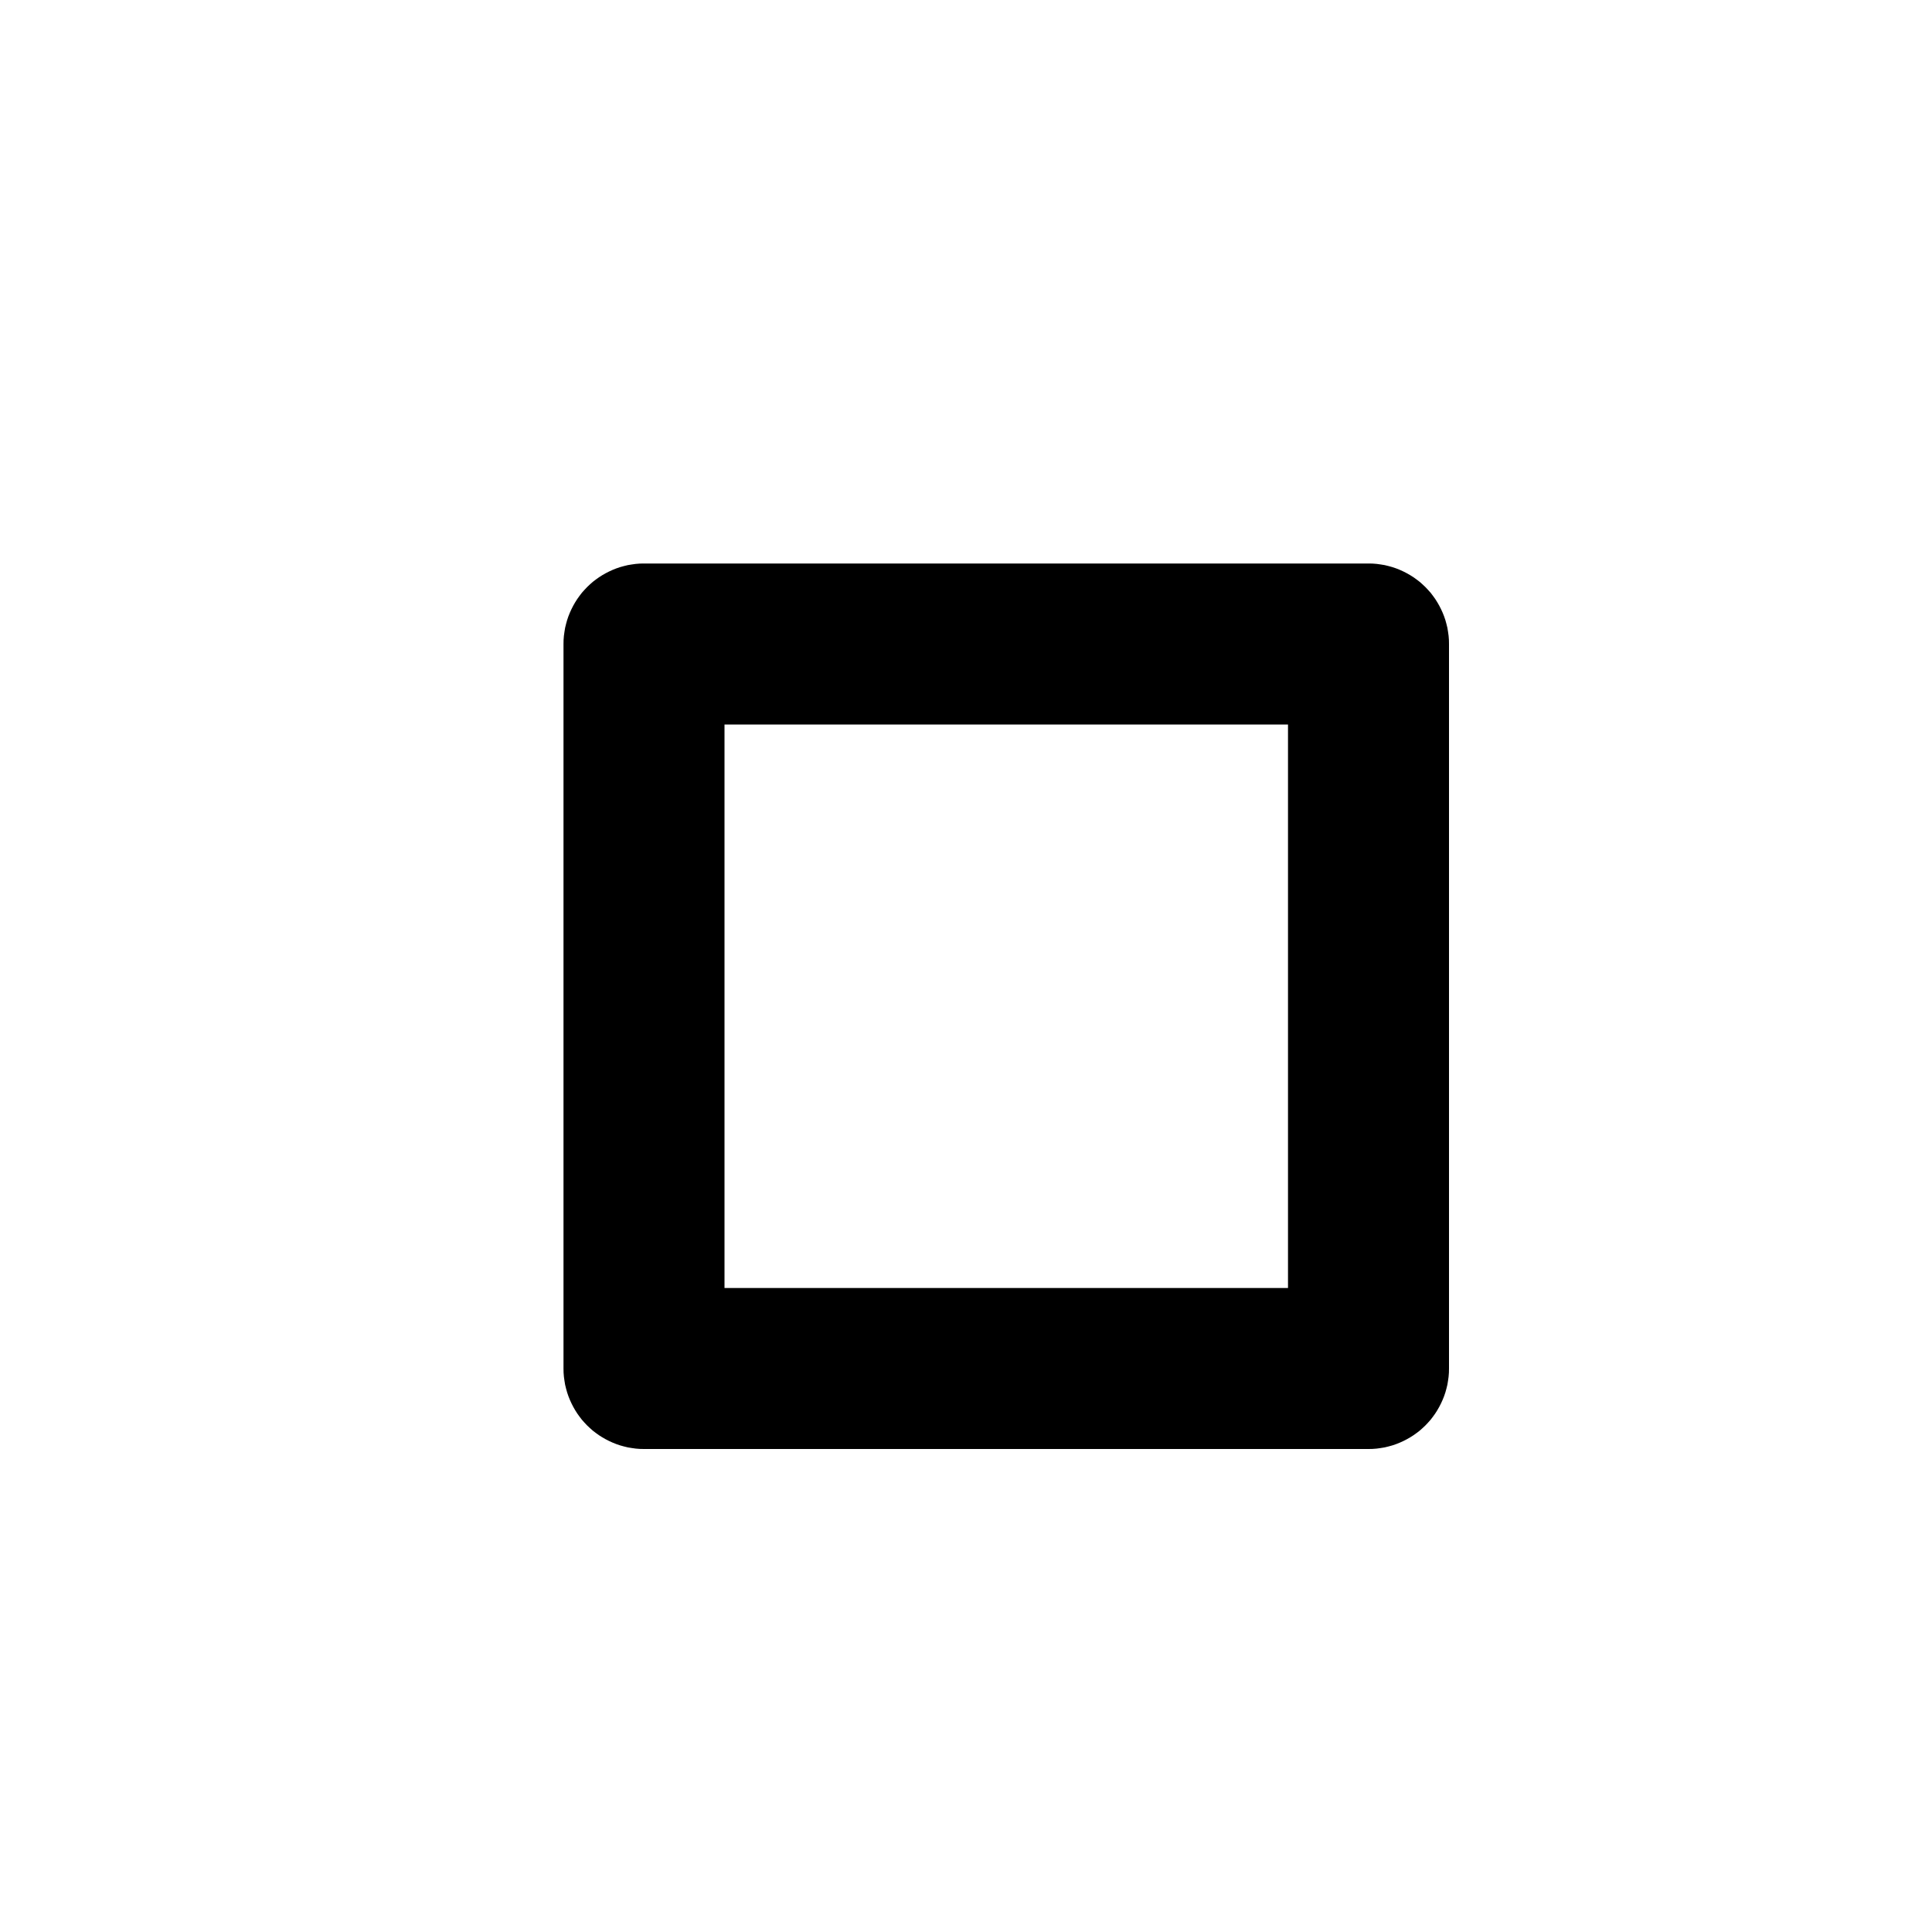
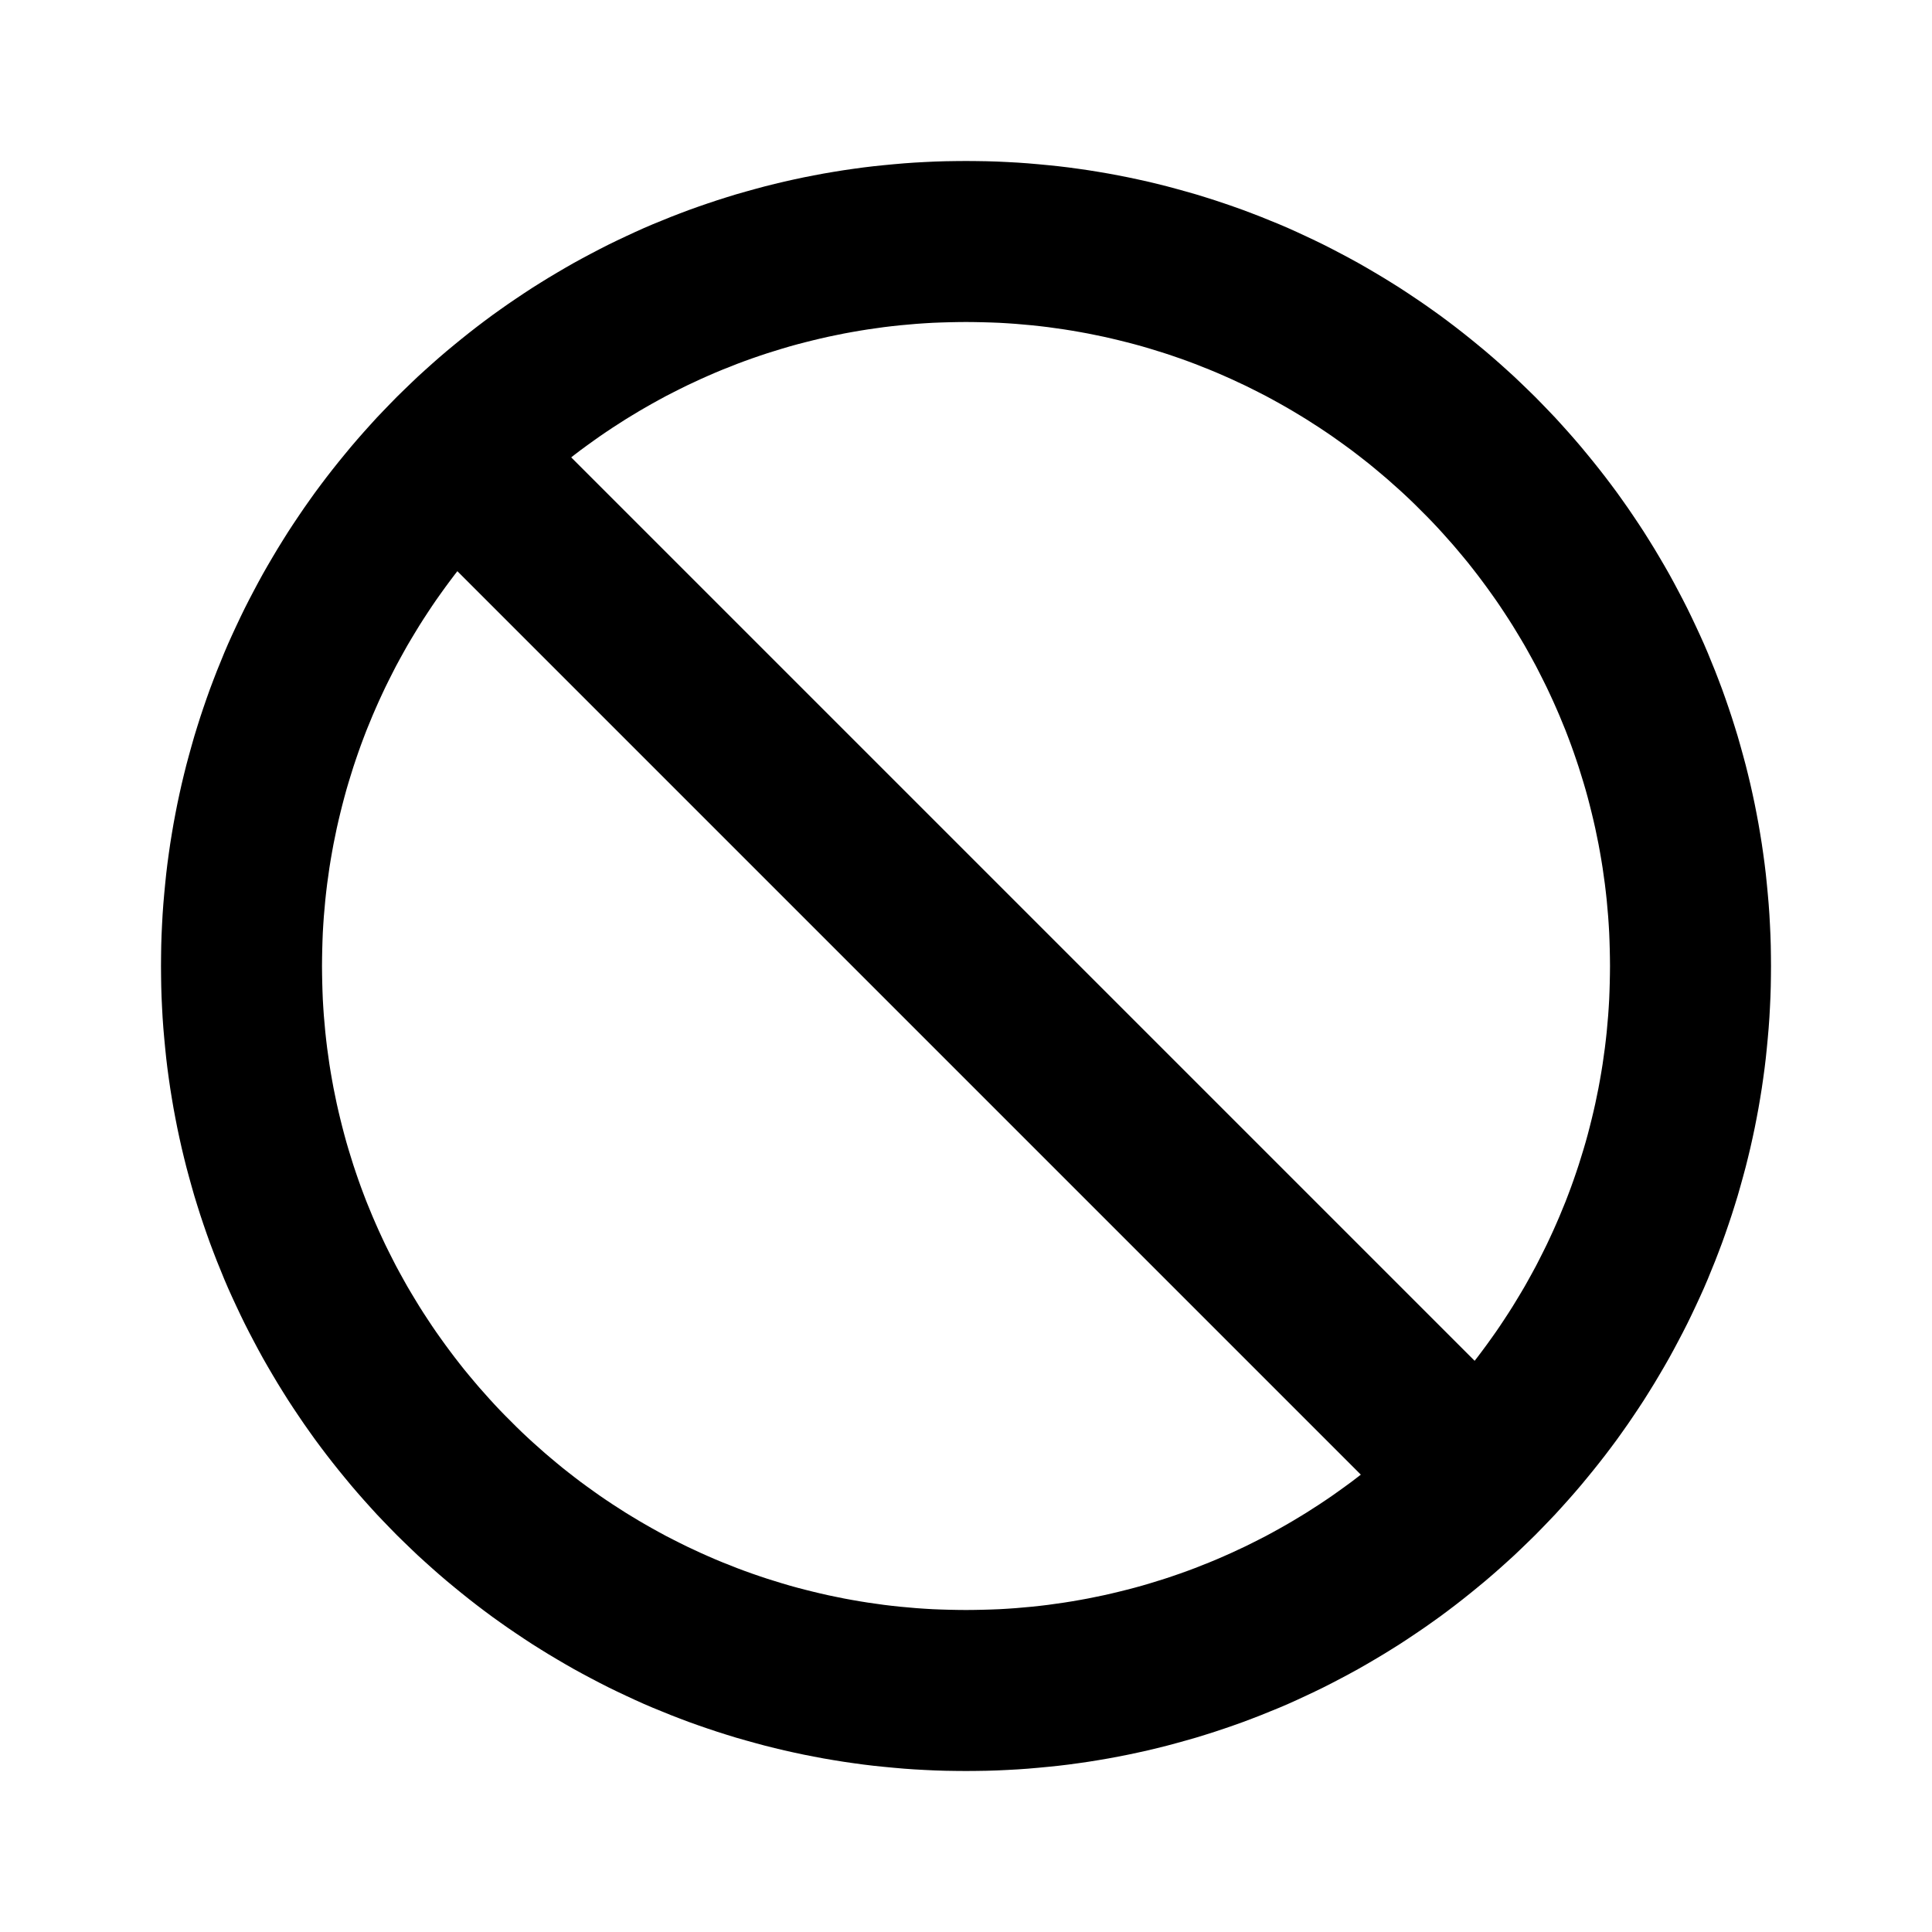
<svg xmlns="http://www.w3.org/2000/svg" width="100%" height="100%" viewBox="0 0 24 24" version="1.1" xml:space="preserve" style="fill-rule:evenodd;clip-rule:evenodd;stroke-linejoin:round;stroke-miterlimit:1.414;">
  <g id="stop">
-     <path d="M17.051,7.001l0.051,0.004l0.05,0.007l0.049,0.008l0.049,0.012l0.047,0.013l0.047,0.016l0.045,0.018l0.044,0.02l0.043,0.022l0.042,0.024l0.041,0.026l0.039,0.028l0.038,0.029l0.036,0.032l0.035,0.033l0.033,0.035l0.032,0.036l0.029,0.038l0.028,0.039l0.026,0.041l0.024,0.042l0.022,0.043l0.02,0.044l0.018,0.045l0.016,0.047l0.013,0.047l0.012,0.049l0.008,0.049l0.007,0.05l0.004,0.051l0.001,0.051l0,9l-0.001,0.051l-0.004,0.051l-0.007,0.05l-0.008,0.049l-0.012,0.049l-0.013,0.047l-0.016,0.047l-0.018,0.045l-0.02,0.044l-0.022,0.043l-0.024,0.042l-0.026,0.041l-0.028,0.039l-0.029,0.038l-0.032,0.036l-0.033,0.035l-0.035,0.033l-0.036,0.032l-0.038,0.029l-0.039,0.028l-0.041,0.026l-0.042,0.024l-0.043,0.022l-0.044,0.02l-0.045,0.018l-0.047,0.016l-0.047,0.013l-0.049,0.012l-0.049,0.008l-0.05,0.007l-0.051,0.004l-0.051,0.001l-9,0l-0.051,-0.001l-0.051,-0.004l-0.05,-0.007l-0.049,-0.008l-0.049,-0.012l-0.047,-0.013l-0.047,-0.016l-0.045,-0.018l-0.044,-0.02l-0.043,-0.022l-0.042,-0.024l-0.041,-0.026l-0.039,-0.028l-0.038,-0.029l-0.036,-0.032l-0.035,-0.033l-0.033,-0.035l-0.032,-0.036l-0.029,-0.038l-0.028,-0.039l-0.026,-0.041l-0.024,-0.042l-0.022,-0.043l-0.02,-0.044l-0.018,-0.045l-0.016,-0.047l-0.013,-0.047l-0.012,-0.049l-0.008,-0.049l-0.007,-0.05l-0.004,-0.051l-0.001,-0.051l0,-9l0.001,-0.051l0.004,-0.051l0.007,-0.05l0.008,-0.049l0.012,-0.049l0.013,-0.047l0.016,-0.047l0.018,-0.045l0.02,-0.044l0.022,-0.043l0.024,-0.042l0.026,-0.041l0.028,-0.039l0.029,-0.038l0.032,-0.036l0.033,-0.035l0.035,-0.033l0.036,-0.032l0.038,-0.029l0.039,-0.028l0.041,-0.026l0.042,-0.024l0.043,-0.022l0.044,-0.02l0.045,-0.018l0.047,-0.016l0.047,-0.013l0.049,-0.012l0.049,-0.008l0.05,-0.007l0.051,-0.004l0.051,-0.001l9,0l0.051,0.001ZM9,9l0,7l7,0l0,-7l-7,0Z" style="fill:#000;" />
+     <path d="M12.129,2.001l0.129,0.002l0.128,0.004l0.128,0.006l0.128,0.007l0.127,0.009l0.127,0.011l0.126,0.012l0.126,0.013l0.125,0.015l0.125,0.017l0.124,0.018l0.124,0.02l0.123,0.021l0.123,0.023l0.122,0.024l0.122,0.026l0.121,0.027l0.121,0.029l0.12,0.03l0.119,0.032l0.119,0.033l0.119,0.034l0.117,0.036l0.117,0.037l0.117,0.039l0.116,0.04l0.115,0.041l0.114,0.043l0.114,0.044l0.113,0.046l0.113,0.046l0.112,0.048l0.111,0.05l0.11,0.051l0.11,0.052l0.109,0.053l0.108,0.055l0.107,0.056l0.107,0.057l0.106,0.058l0.105,0.06l0.104,0.061l0.104,0.062l0.102,0.063l0.102,0.064l0.101,0.066l0.1,0.067l0.1,0.068l0.098,0.069l0.098,0.07l0.097,0.072l0.095,0.072l0.095,0.074l0.094,0.075l0.093,0.076l0.093,0.077l0.091,0.078l0.09,0.079l0.089,0.08l0.089,0.081l0.087,0.083l0.086,0.083l0.086,0.084l0.084,0.086l0.083,0.086l0.083,0.087l0.081,0.089l0.08,0.089l0.079,0.09l0.078,0.091l0.077,0.093l0.076,0.093l0.075,0.094l0.074,0.095l0.072,0.095l0.072,0.097l0.07,0.098l0.069,0.098l0.068,0.1l0.067,0.1l0.066,0.101l0.064,0.102l0.063,0.102l0.062,0.104l0.061,0.104l0.06,0.105l0.058,0.106l0.057,0.107l0.056,0.107l0.055,0.108l0.053,0.109l0.052,0.11l0.051,0.11l0.05,0.111l0.048,0.112l0.046,0.113l0.046,0.113l0.044,0.114l0.043,0.114l0.041,0.115l0.04,0.116l0.039,0.117l0.037,0.117l0.036,0.117l0.034,0.119l0.033,0.119l0.032,0.119l0.03,0.12l0.029,0.121l0.027,0.121l0.026,0.122l0.024,0.122l0.023,0.123l0.021,0.123l0.02,0.124l0.018,0.124l0.017,0.125l0.015,0.125l0.013,0.126l0.012,0.126l0.011,0.127l0.009,0.127l0.007,0.128l0.006,0.128l0.004,0.128l0.002,0.129l0.001,0.129l-0.001,0.129l-0.002,0.129l-0.004,0.128l-0.006,0.128l-0.007,0.128l-0.009,0.127l-0.011,0.127l-0.012,0.126l-0.013,0.126l-0.015,0.125l-0.017,0.125l-0.018,0.124l-0.02,0.124l-0.021,0.123l-0.023,0.123l-0.024,0.122l-0.026,0.122l-0.027,0.121l-0.029,0.121l-0.03,0.12l-0.032,0.119l-0.033,0.119l-0.034,0.119l-0.036,0.117l-0.037,0.117l-0.039,0.117l-0.04,0.116l-0.041,0.115l-0.043,0.114l-0.044,0.114l-0.046,0.113l-0.046,0.113l-0.048,0.112l-0.05,0.111l-0.051,0.11l-0.052,0.11l-0.053,0.109l-0.055,0.108l-0.056,0.107l-0.057,0.107l-0.058,0.106l-0.06,0.105l-0.061,0.104l-0.062,0.104l-0.063,0.102l-0.064,0.102l-0.066,0.101l-0.067,0.1l-0.068,0.1l-0.069,0.098l-0.07,0.098l-0.072,0.097l-0.072,0.095l-0.074,0.095l-0.075,0.094l-0.076,0.093l-0.077,0.093l-0.078,0.091l-0.079,0.09l-0.08,0.089l-0.081,0.089l-0.083,0.087l-0.083,0.086l-0.084,0.086l-0.086,0.084l-0.086,0.083l-0.087,0.083l-0.089,0.081l-0.089,0.08l-0.09,0.079l-0.091,0.078l-0.093,0.077l-0.093,0.076l-0.094,0.075l-0.095,0.074l-0.095,0.072l-0.097,0.072l-0.098,0.07l-0.098,0.069l-0.1,0.068l-0.1,0.067l-0.101,0.066l-0.102,0.064l-0.102,0.063l-0.104,0.062l-0.104,0.061l-0.105,0.06l-0.106,0.058l-0.107,0.057l-0.107,0.056l-0.108,0.055l-0.109,0.053l-0.11,0.052l-0.11,0.051l-0.111,0.05l-0.112,0.048l-0.113,0.046l-0.113,0.046l-0.114,0.044l-0.114,0.043l-0.115,0.041l-0.116,0.04l-0.117,0.039l-0.117,0.037l-0.117,0.036l-0.119,0.034l-0.119,0.033l-0.119,0.032l-0.12,0.03l-0.121,0.029l-0.121,0.027l-0.122,0.026l-0.122,0.024l-0.123,0.023l-0.123,0.021l-0.124,0.02l-0.124,0.018l-0.125,0.017l-0.125,0.015l-0.126,0.013l-0.126,0.012l-0.127,0.011l-0.127,0.009l-0.128,0.007l-0.128,0.006l-0.128,0.004l-0.129,0.002l-0.129,0.001l-0.129,-0.001l-0.129,-0.002l-0.128,-0.004l-0.128,-0.006l-0.128,-0.007l-0.127,-0.009l-0.127,-0.011l-0.126,-0.012l-0.126,-0.013l-0.125,-0.015l-0.125,-0.017l-0.124,-0.018l-0.124,-0.02l-0.123,-0.021l-0.123,-0.023l-0.122,-0.024l-0.122,-0.026l-0.121,-0.027l-0.121,-0.029l-0.12,-0.03l-0.119,-0.032l-0.119,-0.033l-0.119,-0.034l-0.117,-0.036l-0.117,-0.037l-0.117,-0.039l-0.116,-0.04l-0.115,-0.041l-0.114,-0.043l-0.114,-0.044l-0.113,-0.046l-0.113,-0.046l-0.112,-0.048l-0.111,-0.05l-0.11,-0.051l-0.11,-0.052l-0.109,-0.053l-0.108,-0.055l-0.107,-0.056l-0.107,-0.057l-0.106,-0.058l-0.105,-0.06l-0.104,-0.061l-0.104,-0.062l-0.102,-0.063l-0.102,-0.064l-0.101,-0.066l-0.1,-0.067l-0.1,-0.068l-0.098,-0.069l-0.098,-0.07l-0.097,-0.072l-0.095,-0.072l-0.095,-0.074l-0.094,-0.075l-0.093,-0.076l-0.093,-0.077l-0.091,-0.078l-0.09,-0.079l-0.089,-0.08l-0.089,-0.081l-0.087,-0.083l-0.086,-0.083l-0.086,-0.084l-0.084,-0.086l-0.083,-0.086l-0.083,-0.087l-0.081,-0.089l-0.08,-0.089l-0.079,-0.09l-0.078,-0.091l-0.077,-0.093l-0.076,-0.093l-0.075,-0.094l-0.074,-0.095l-0.072,-0.095l-0.072,-0.097l-0.07,-0.098l-0.069,-0.098l-0.068,-0.1l-0.067,-0.1l-0.066,-0.101l-0.064,-0.102l-0.063,-0.102l-0.062,-0.104l-0.061,-0.104l-0.06,-0.105l-0.058,-0.106l-0.057,-0.107l-0.056,-0.107l-0.055,-0.108l-0.053,-0.109l-0.052,-0.11l-0.051,-0.11l-0.05,-0.111l-0.048,-0.112l-0.046,-0.113l-0.046,-0.113l-0.044,-0.114l-0.043,-0.114l-0.041,-0.115l-0.04,-0.116l-0.039,-0.117l-0.037,-0.117l-0.036,-0.117l-0.034,-0.119l-0.033,-0.119l-0.032,-0.119l-0.03,-0.12l-0.029,-0.121l-0.027,-0.121l-0.026,-0.122l-0.024,-0.122l-0.023,-0.123l-0.021,-0.123l-0.02,-0.124l-0.018,-0.124l-0.017,-0.125l-0.015,-0.125l-0.013,-0.126l-0.012,-0.126l-0.011,-0.127l-0.009,-0.127l-0.007,-0.128l-0.006,-0.128l-0.004,-0.128l-0.002,-0.129l-0.001,-0.129l0.001,-0.129l0.002,-0.129l0.004,-0.128l0.006,-0.128l0.007,-0.128l0.009,-0.127l0.011,-0.127l0.012,-0.126l0.013,-0.126l0.015,-0.125l0.017,-0.125l0.018,-0.124l0.02,-0.124l0.021,-0.123l0.023,-0.123l0.024,-0.122l0.026,-0.122l0.027,-0.121l0.029,-0.121l0.03,-0.12l0.032,-0.119l0.033,-0.119l0.034,-0.119l0.036,-0.117l0.037,-0.117l0.039,-0.117l0.04,-0.116l0.041,-0.115l0.043,-0.114l0.044,-0.114l0.046,-0.113l0.046,-0.113l0.048,-0.112l0.05,-0.111l0.051,-0.11l0.052,-0.11l0.053,-0.109l0.055,-0.108l0.056,-0.107l0.057,-0.107l0.058,-0.106l0.06,-0.105l0.061,-0.104l0.062,-0.104l0.063,-0.102l0.064,-0.102l0.066,-0.101l0.067,-0.1l0.068,-0.1l0.069,-0.098l0.07,-0.098l0.072,-0.097l0.072,-0.095l0.074,-0.095l0.075,-0.094l0.076,-0.093l0.077,-0.093l0.078,-0.091l0.079,-0.09l0.08,-0.089l0.081,-0.089l0.083,-0.087l0.083,-0.086l0.084,-0.086l0.086,-0.084l0.086,-0.083l0.087,-0.083l0.089,-0.081l0.089,-0.08l0.09,-0.079l0.091,-0.078l0.093,-0.077l0.093,-0.076l0.094,-0.075l0.095,-0.074l0.095,-0.072l0.097,-0.072l0.098,-0.07l0.098,-0.069l0.1,-0.068l0.1,-0.067l0.101,-0.066l0.102,-0.064l0.102,-0.063l0.104,-0.062l0.104,-0.061l0.105,-0.06l0.106,-0.058l0.107,-0.057l0.107,-0.056l0.108,-0.055l0.109,-0.053l0.11,-0.052l0.11,-0.051l0.111,-0.05l0.112,-0.048l0.113,-0.046l0.113,-0.046l0.114,-0.044l0.114,-0.043l0.115,-0.041l0.116,-0.04l0.117,-0.039l0.117,-0.037l0.117,-0.036l0.119,-0.034l0.119,-0.033l0.119,-0.032l0.12,-0.03l0.121,-0.029l0.121,-0.027l0.122,-0.026l0.122,-0.024l0.123,-0.023l0.123,-0.021l0.124,-0.02l0.124,-0.018l0.125,-0.017l0.125,-0.015l0.126,-0.013l0.126,-0.012l0.127,-0.011l0.127,-0.009l0.128,-0.007l0.128,-0.006l0.128,-0.004l0.129,-0.002l0.129,-0.001l0.129,0.001ZM11.896,4.001l-0.103,0.002l-0.103,0.003l-0.103,0.004l-0.102,0.006l-0.102,0.007l-0.101,0.009l-0.101,0.009l-0.102,0.011l-0.1,0.012l-0.099,0.014l-0.099,0.014l-0.1,0.016l-0.098,0.017l-0.098,0.018l-0.098,0.02l-0.097,0.02l-0.097,0.022l-0.096,0.023l-0.096,0.024l-0.096,0.025l-0.094,0.026l-0.095,0.028l-0.094,0.029l-0.093,0.029l-0.093,0.031l-0.093,0.032l-0.092,0.033l-0.091,0.034l-0.091,0.036l-0.091,0.036l-0.089,0.037l-0.09,0.039l-0.088,0.039l-0.088,0.041l-0.088,0.041l-0.087,0.043l-0.087,0.044l-0.086,0.044l-0.085,0.046l-0.085,0.047l-0.083,0.047l-0.084,0.049l-0.083,0.05l-0.082,0.05l-0.081,0.052l-0.081,0.052l-0.081,0.054l-0.079,0.054l-0.079,0.056l-0.078,0.056l-0.078,0.057l-0.076,0.058l-0.076,0.059l-0.076,0.06l-0.074,0.061l-0.074,0.062l-0.073,0.062l-0.072,0.064l-0.072,0.064l-0.071,0.065l-0.07,0.066l-0.069,0.067l-0.068,0.068l-0.068,0.068l-0.067,0.069l-0.066,0.07l-0.065,0.071l-0.064,0.072l-0.064,0.072l-0.062,0.073l-0.062,0.074l-0.061,0.074l-0.06,0.076l-0.059,0.076l-0.058,0.077l-0.057,0.077l-0.056,0.078l-0.056,0.079l-0.054,0.079l-0.053,0.08l-0.053,0.081l-0.052,0.082l-0.05,0.082l-0.05,0.083l-0.049,0.083l-0.047,0.084l-0.047,0.085l-0.046,0.085l-0.044,0.086l-0.044,0.087l-0.043,0.087l-0.041,0.087l-0.041,0.089l-0.039,0.088l-0.039,0.09l-0.037,0.09l-0.037,0.09l-0.035,0.091l-0.034,0.091l-0.033,0.092l-0.032,0.093l-0.031,0.093l-0.029,0.093l-0.029,0.094l-0.028,0.095l-0.026,0.095l-0.025,0.095l-0.024,0.096l-0.023,0.096l-0.022,0.097l-0.02,0.097l-0.02,0.098l-0.018,0.098l-0.017,0.098l-0.016,0.099l-0.014,0.1l-0.014,0.1l-0.012,0.1l-0.011,0.101l-0.009,0.101l-0.009,0.101l-0.007,0.102l-0.006,0.102l-0.004,0.103l-0.003,0.103l-0.002,0.103l-0.001,0.104l0.001,0.104l0.002,0.103l0.003,0.103l0.004,0.103l0.006,0.102l0.007,0.102l0.009,0.101l0.009,0.101l0.011,0.101l0.012,0.1l0.014,0.1l0.014,0.1l0.016,0.099l0.017,0.098l0.018,0.098l0.02,0.098l0.02,0.097l0.022,0.097l0.023,0.096l0.024,0.096l0.025,0.095l0.026,0.095l0.028,0.095l0.029,0.094l0.029,0.093l0.031,0.093l0.032,0.093l0.033,0.092l0.034,0.091l0.035,0.091l0.037,0.09l0.037,0.09l0.039,0.09l0.039,0.088l0.041,0.089l0.041,0.087l0.043,0.087l0.044,0.087l0.044,0.086l0.046,0.085l0.047,0.085l0.047,0.084l0.049,0.083l0.05,0.083l0.05,0.082l0.052,0.082l0.053,0.081l0.053,0.08l0.054,0.079l0.056,0.079l0.056,0.078l0.057,0.077l0.058,0.077l0.059,0.076l0.06,0.076l0.061,0.074l0.062,0.074l0.062,0.073l0.064,0.072l0.064,0.072l0.065,0.071l0.066,0.07l0.067,0.069l0.068,0.068l0.068,0.068l0.069,0.067l0.07,0.066l0.071,0.065l0.072,0.064l0.072,0.064l0.073,0.062l0.074,0.062l0.074,0.061l0.076,0.06l0.076,0.059l0.076,0.058l0.078,0.057l0.078,0.056l0.079,0.056l0.079,0.054l0.081,0.054l0.081,0.052l0.081,0.052l0.082,0.05l0.083,0.05l0.084,0.049l0.083,0.047l0.085,0.047l0.085,0.046l0.086,0.044l0.087,0.044l0.087,0.043l0.088,0.041l0.088,0.041l0.088,0.039l0.09,0.039l0.089,0.037l0.091,0.036l0.091,0.036l0.091,0.034l0.092,0.033l0.093,0.032l0.093,0.031l0.093,0.029l0.094,0.029l0.095,0.028l0.094,0.026l0.096,0.025l0.096,0.024l0.096,0.023l0.097,0.022l0.097,0.02l0.098,0.02l0.098,0.018l0.098,0.017l0.1,0.016l0.099,0.014l0.099,0.014l0.1,0.012l0.102,0.011l0.101,0.009l0.101,0.009l0.102,0.007l0.102,0.006l0.103,0.004l0.103,0.003l0.103,0.002l0.104,0.001l0.104,-0.001l0.103,-0.002l0.103,-0.003l0.103,-0.004l0.102,-0.006l0.102,-0.007l0.101,-0.009l0.101,-0.009l0.102,-0.011l0.1,-0.012l0.099,-0.014l0.099,-0.014l0.1,-0.016l0.098,-0.017l0.098,-0.018l0.098,-0.02l0.097,-0.02l0.097,-0.022l0.096,-0.023l0.096,-0.024l0.096,-0.025l0.094,-0.026l0.095,-0.028l0.094,-0.029l0.093,-0.029l0.093,-0.031l0.093,-0.032l0.092,-0.033l0.091,-0.034l0.091,-0.036l0.091,-0.036l0.089,-0.037l0.09,-0.039l0.088,-0.039l0.088,-0.041l0.088,-0.041l0.087,-0.043l0.087,-0.044l0.086,-0.044l0.085,-0.046l0.085,-0.047l0.083,-0.047l0.084,-0.049l0.083,-0.05l0.082,-0.05l0.081,-0.052l0.081,-0.052l0.081,-0.054l0.079,-0.054l0.079,-0.056l0.078,-0.056l0.078,-0.057l0.076,-0.058l0.076,-0.059l0.076,-0.06l0.074,-0.061l0.074,-0.062l0.073,-0.062l0.072,-0.064l0.072,-0.064l0.071,-0.065l0.07,-0.066l0.069,-0.067l0.068,-0.068l0.068,-0.068l0.067,-0.069l0.066,-0.07l0.065,-0.071l0.064,-0.072l0.064,-0.072l0.062,-0.073l0.062,-0.074l0.061,-0.074l0.06,-0.076l0.059,-0.076l0.058,-0.077l0.057,-0.077l0.056,-0.078l0.056,-0.079l0.054,-0.079l0.053,-0.08l0.053,-0.081l0.052,-0.082l0.05,-0.082l0.05,-0.083l0.049,-0.083l0.047,-0.084l0.047,-0.085l0.046,-0.085l0.044,-0.086l0.044,-0.087l0.043,-0.087l0.041,-0.087l0.041,-0.089l0.039,-0.088l0.039,-0.09l0.037,-0.09l0.037,-0.09l0.035,-0.091l0.034,-0.091l0.033,-0.092l0.032,-0.093l0.031,-0.093l0.029,-0.093l0.029,-0.094l0.028,-0.095l0.026,-0.094l0.025,-0.096l0.024,-0.096l0.023,-0.096l0.022,-0.097l0.02,-0.097l0.02,-0.098l0.018,-0.098l0.017,-0.098l0.016,-0.099l0.014,-0.1l0.014,-0.1l0.012,-0.1l0.011,-0.1l0.009,-0.102l0.009,-0.101l0.007,-0.102l0.006,-0.102l0.004,-0.103l0.003,-0.103l0.002,-0.103l0.001,-0.104l-0.001,-0.104l-0.002,-0.103l-0.003,-0.103l-0.004,-0.103l-0.006,-0.102l-0.007,-0.102l-0.009,-0.101l-0.009,-0.102l-0.011,-0.1l-0.012,-0.1l-0.014,-0.1l-0.014,-0.1l-0.016,-0.099l-0.017,-0.098l-0.018,-0.098l-0.02,-0.098l-0.02,-0.097l-0.022,-0.097l-0.023,-0.096l-0.024,-0.096l-0.025,-0.096l-0.026,-0.094l-0.028,-0.095l-0.029,-0.094l-0.029,-0.093l-0.031,-0.093l-0.032,-0.093l-0.033,-0.092l-0.034,-0.091l-0.035,-0.091l-0.037,-0.09l-0.037,-0.09l-0.039,-0.09l-0.039,-0.088l-0.041,-0.089l-0.041,-0.087l-0.043,-0.087l-0.044,-0.087l-0.044,-0.086l-0.046,-0.085l-0.047,-0.085l-0.047,-0.084l-0.049,-0.083l-0.05,-0.083l-0.05,-0.082l-0.052,-0.082l-0.053,-0.081l-0.053,-0.08l-0.054,-0.079l-0.056,-0.079l-0.056,-0.078l-0.057,-0.077l-0.058,-0.077l-0.059,-0.076l-0.06,-0.076l-0.061,-0.074l-0.062,-0.074l-0.062,-0.073l-0.064,-0.072l-0.064,-0.072l-0.065,-0.071l-0.066,-0.07l-0.067,-0.069l-0.068,-0.068l-0.068,-0.068l-0.069,-0.067l-0.07,-0.066l-0.071,-0.065l-0.072,-0.064l-0.072,-0.064l-0.073,-0.062l-0.074,-0.062l-0.074,-0.061l-0.076,-0.06l-0.076,-0.059l-0.076,-0.058l-0.078,-0.057l-0.078,-0.056l-0.079,-0.056l-0.079,-0.054l-0.081,-0.054l-0.081,-0.052l-0.081,-0.052l-0.082,-0.05l-0.083,-0.05l-0.084,-0.049l-0.083,-0.047l-0.085,-0.047l-0.085,-0.046l-0.086,-0.044l-0.087,-0.044l-0.087,-0.043l-0.088,-0.041l-0.088,-0.041l-0.088,-0.039l-0.09,-0.039l-0.089,-0.037l-0.091,-0.036l-0.091,-0.036l-0.091,-0.034l-0.092,-0.033l-0.093,-0.032l-0.093,-0.031l-0.093,-0.029l-0.094,-0.029l-0.095,-0.028l-0.094,-0.026l-0.096,-0.025l-0.096,-0.024l-0.096,-0.023l-0.097,-0.022l-0.097,-0.02l-0.098,-0.02l-0.098,-0.018l-0.098,-0.017l-0.1,-0.016l-0.099,-0.014l-0.099,-0.014l-0.1,-0.012l-0.102,-0.011l-0.101,-0.009l-0.101,-0.009l-0.102,-0.007l-0.102,-0.006l-0.103,-0.004l-0.103,-0.003l-0.103,-0.002l-0.104,-0.001l-0.104,0.001Z" style="fill:#000;" />
+     <path d="M6.343,4.929l-1.414,1.414l12.728,12.728l1.414,-1.414l-12.728,-12.728Z" style="fill:#000;" />
  </g>
</svg>
